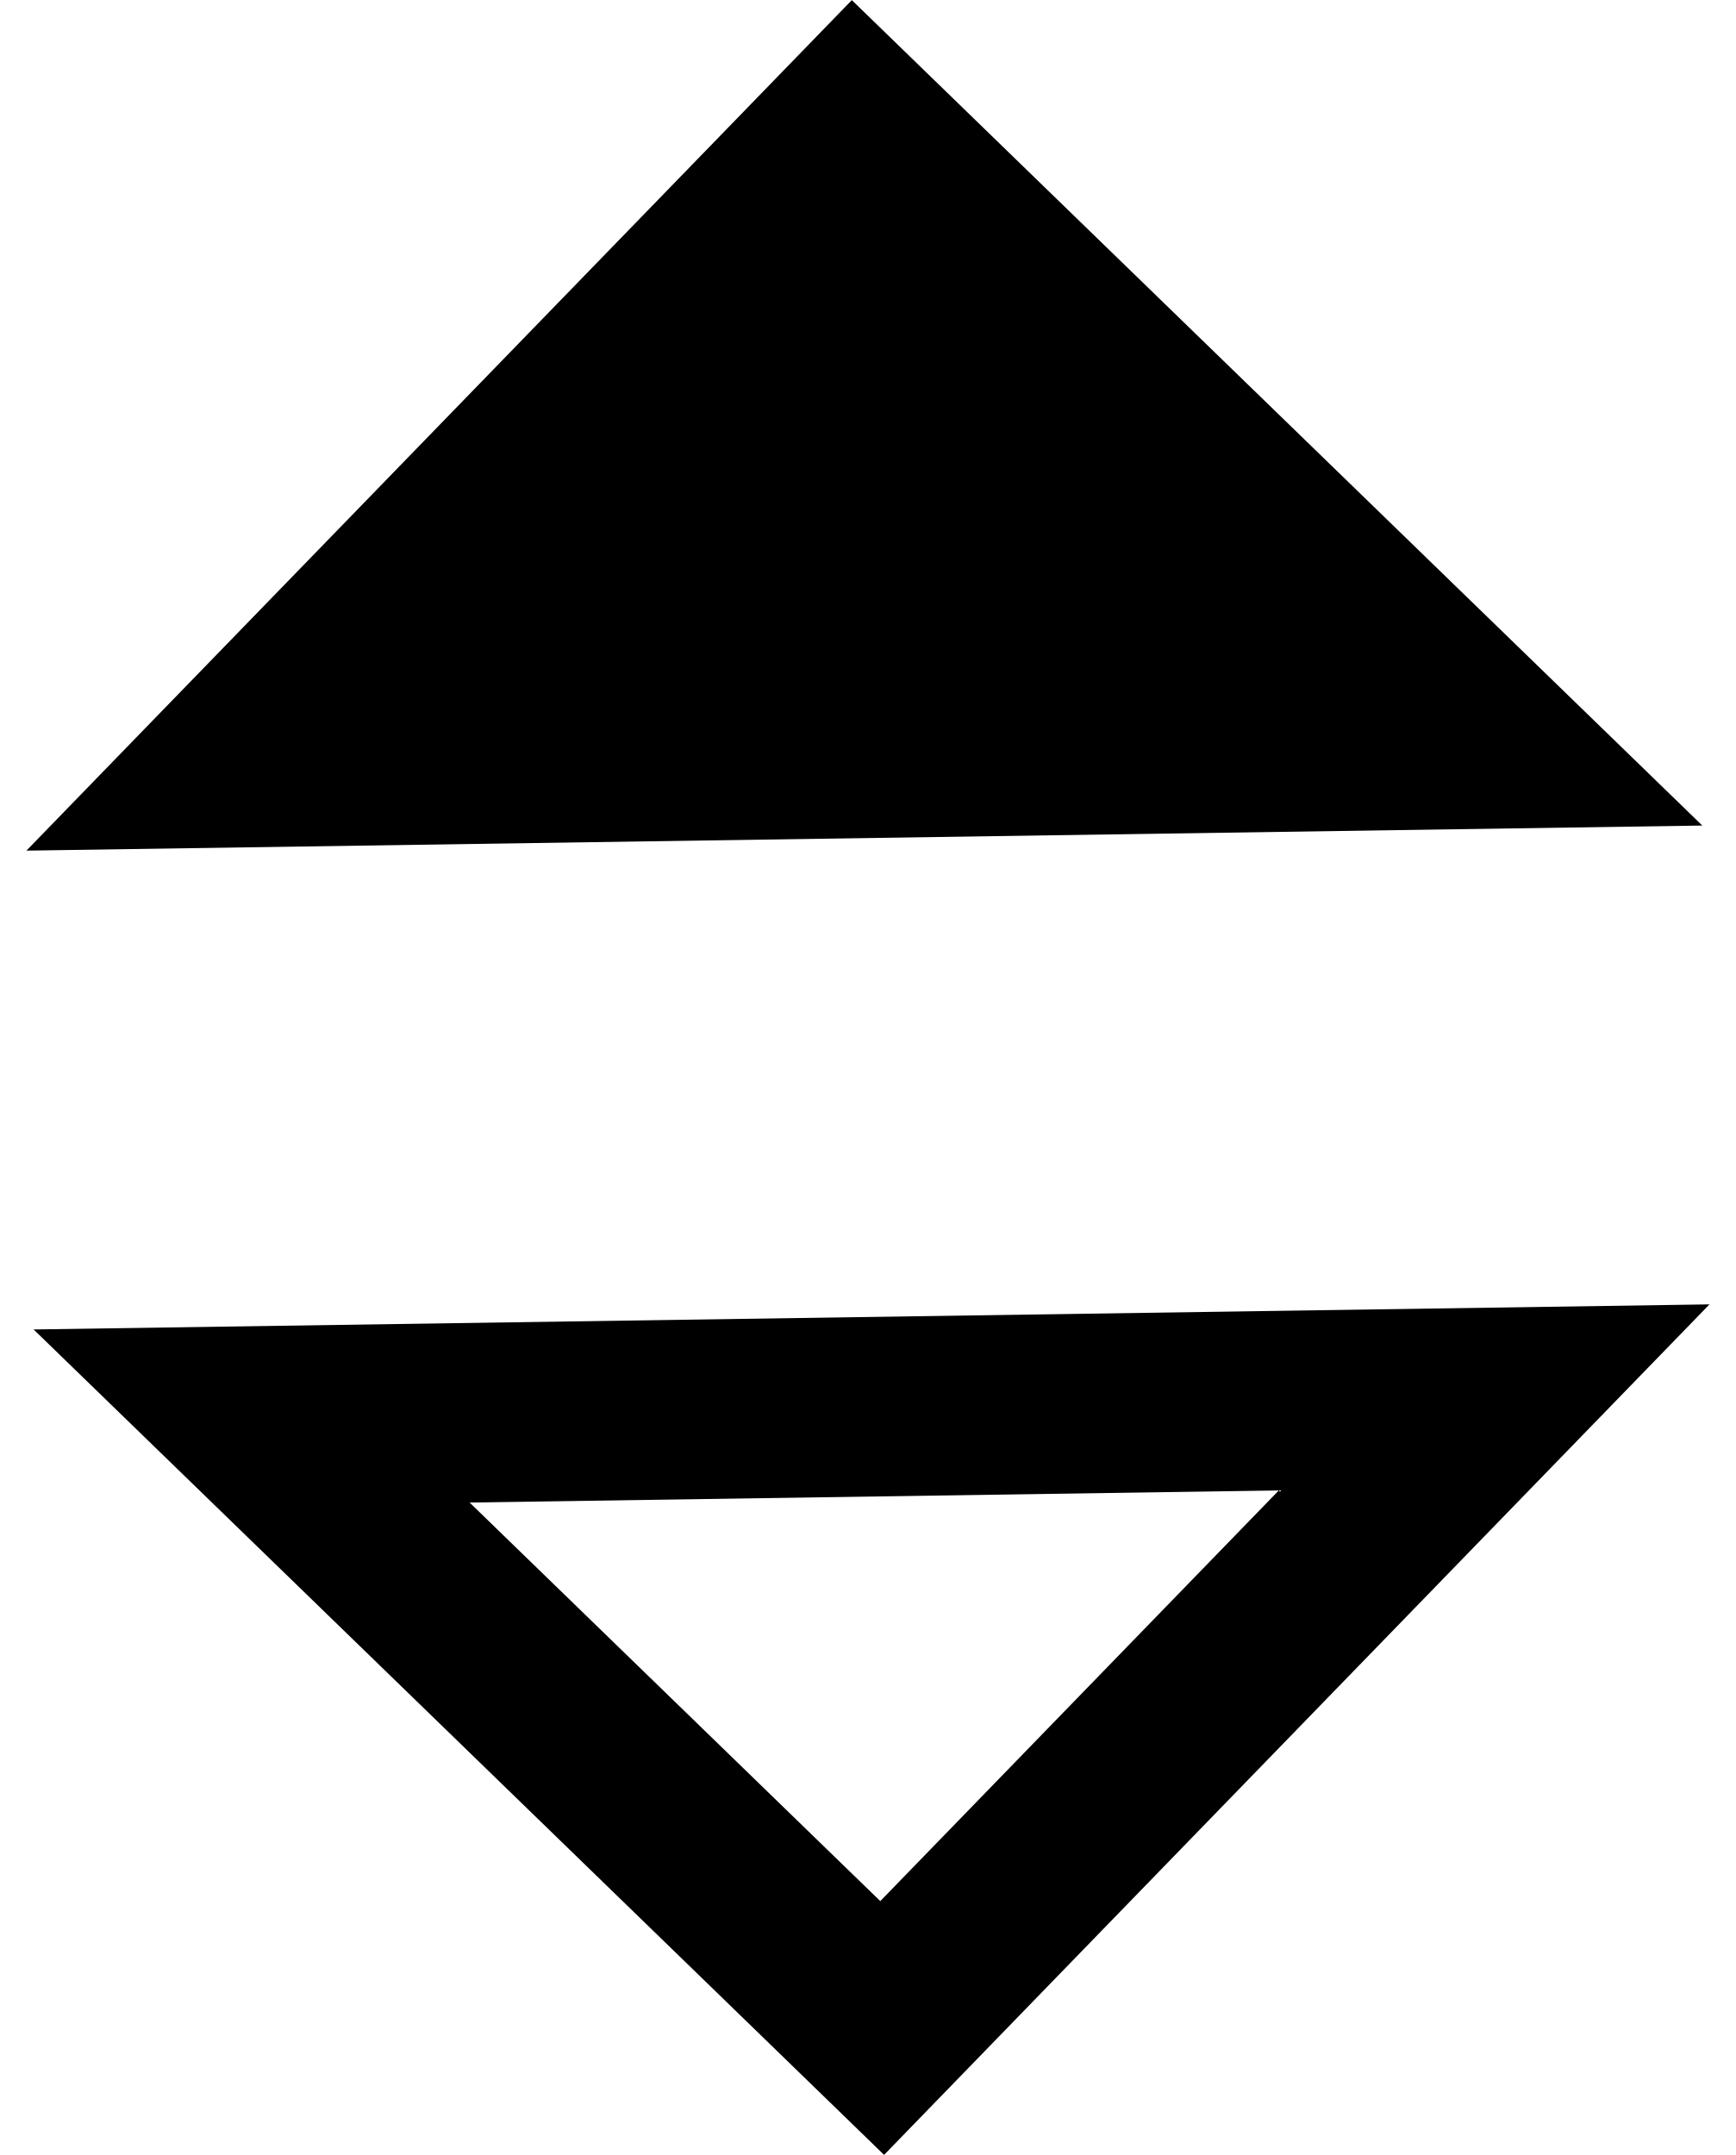
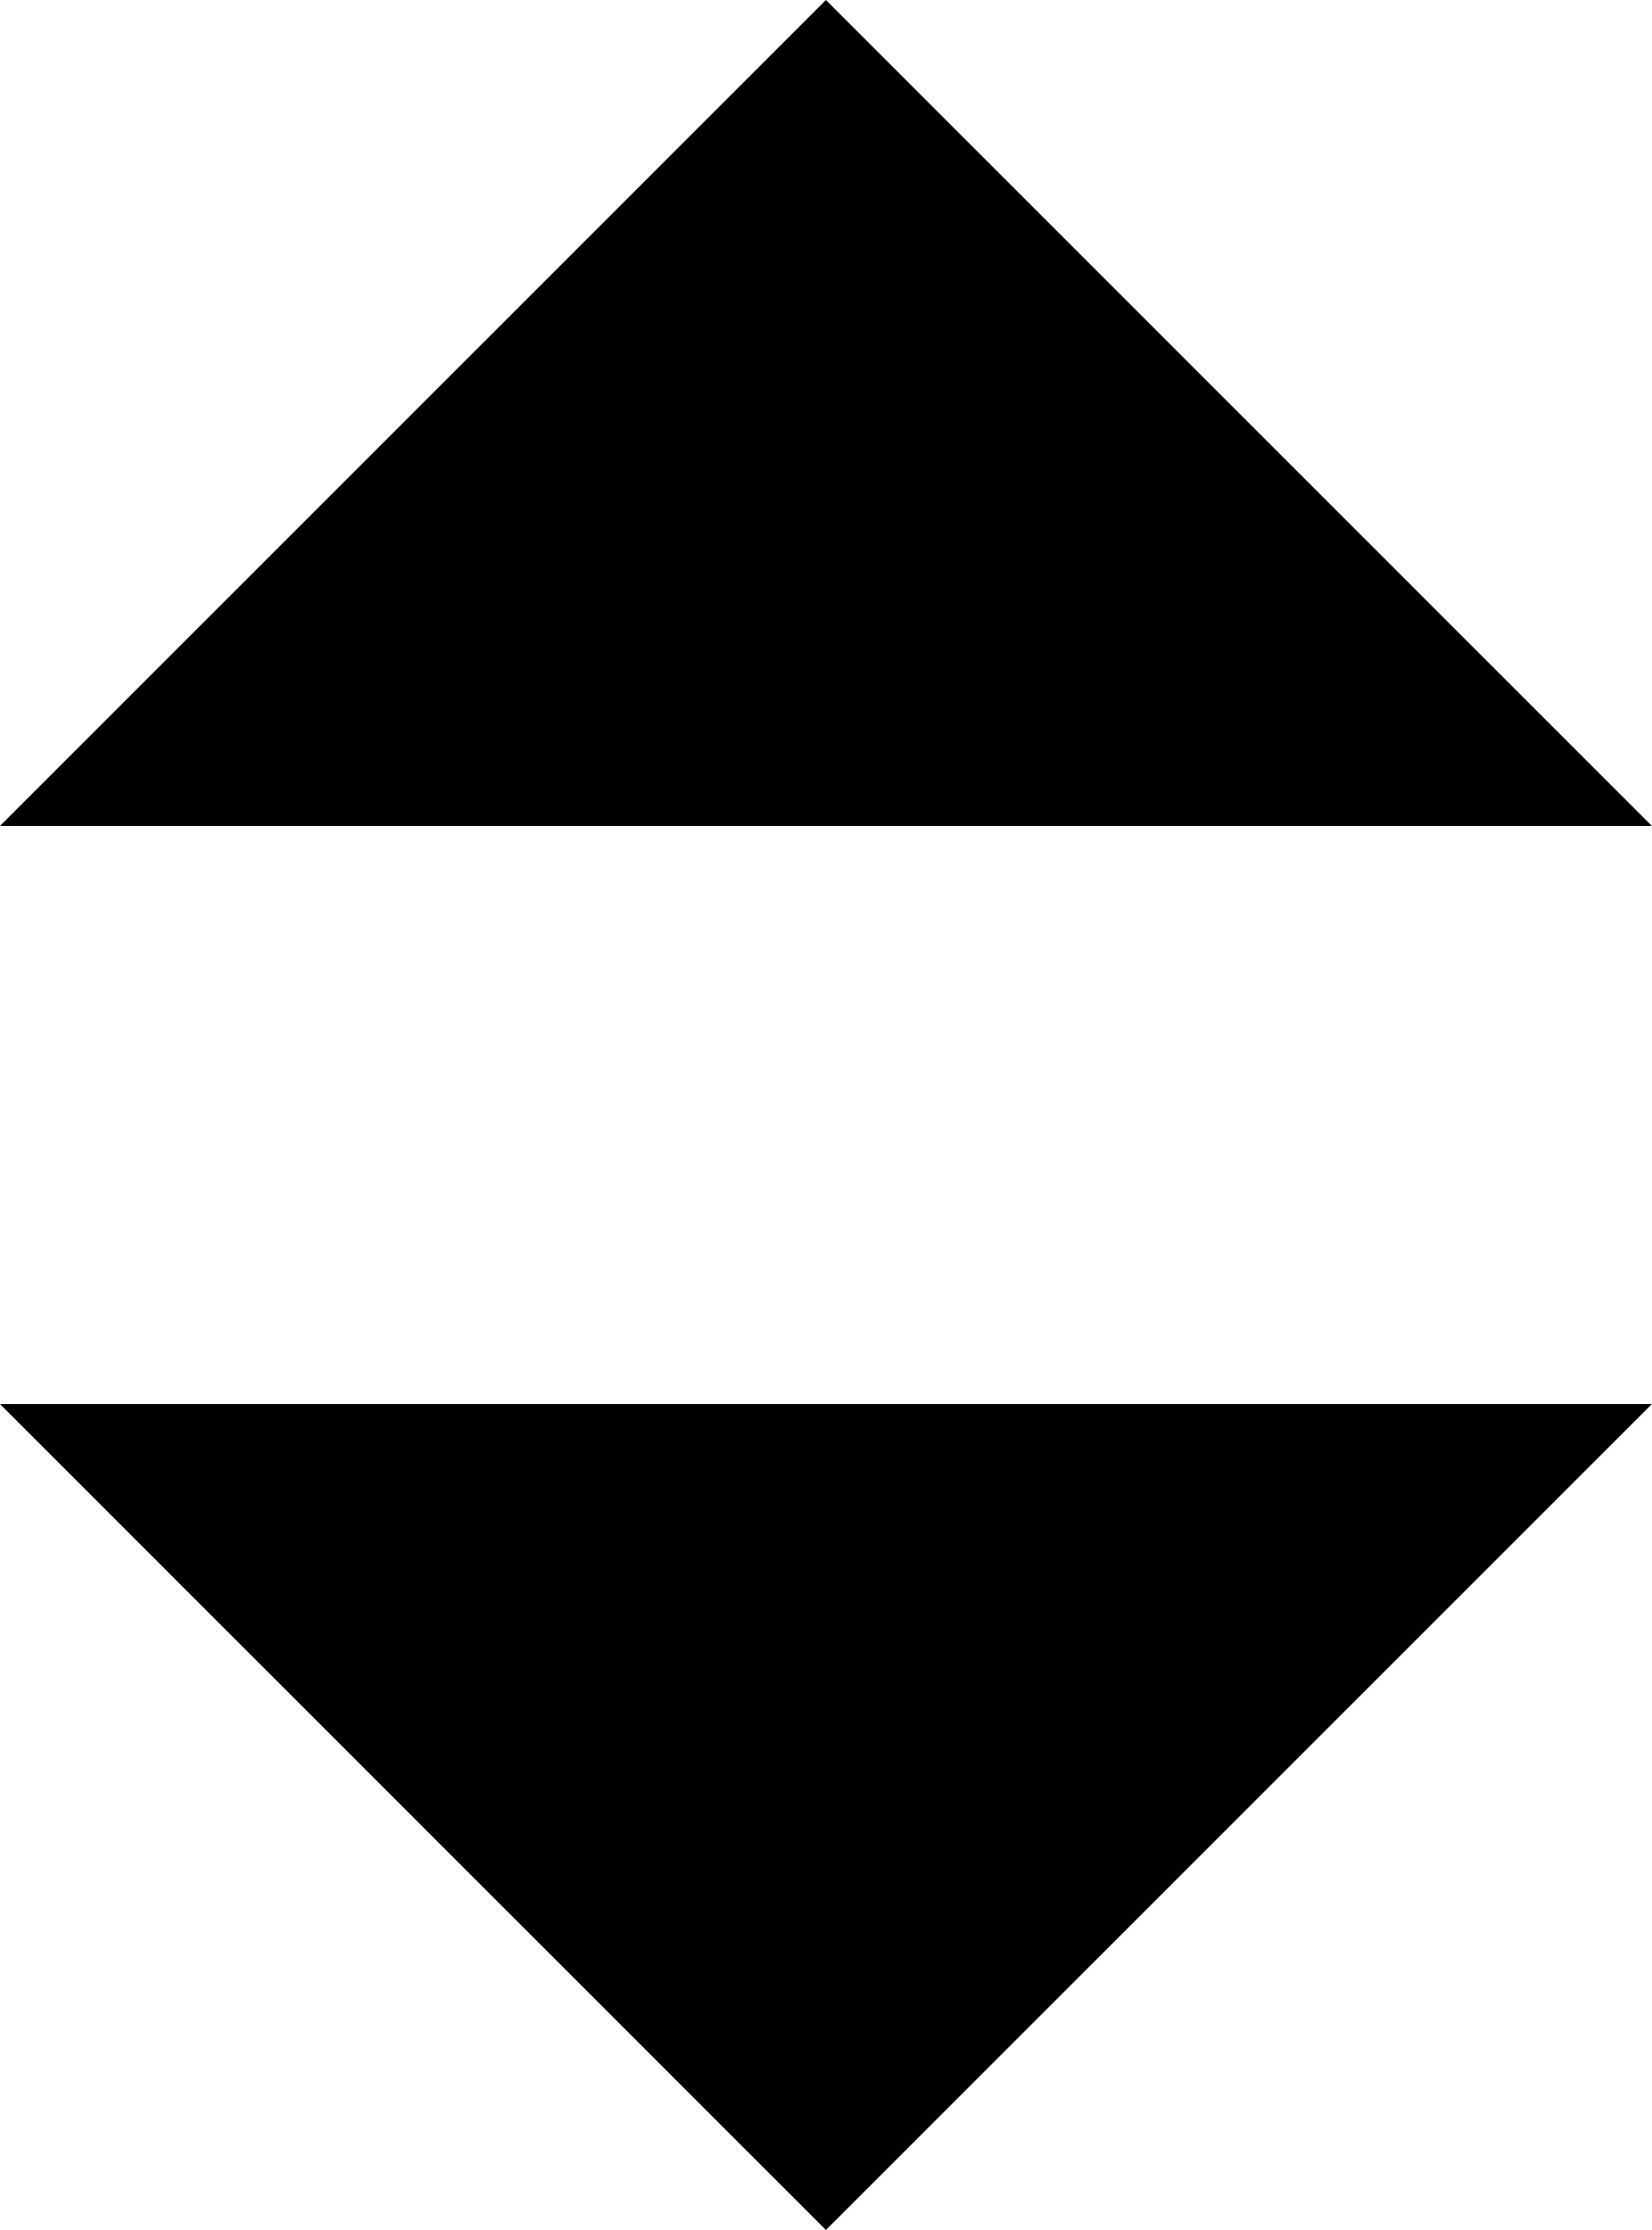
- <svg xmlns="http://www.w3.org/2000/svg" width="58" height="72" viewBox="0 0 58 72" fill="none">
-   <path d="M15.691 50.201L42.728 49.796L29.412 63.517L15.691 50.201ZM1.123 44.418L29.539 71.996L57.117 43.58L1.123 44.418ZM0.883 28.42L56.877 27.582L28.461 0.004L0.883 28.42Z" fill="black" />
+ <svg xmlns="http://www.w3.org/2000/svg" width="40" height="54" viewBox="0 0 40 54" fill="none">
+   <path d="M0 20L20 0L40 20H0Z" fill="black" />
+   <path d="M0 34L20 54L40 34H0Z" fill="black" />
</svg>
